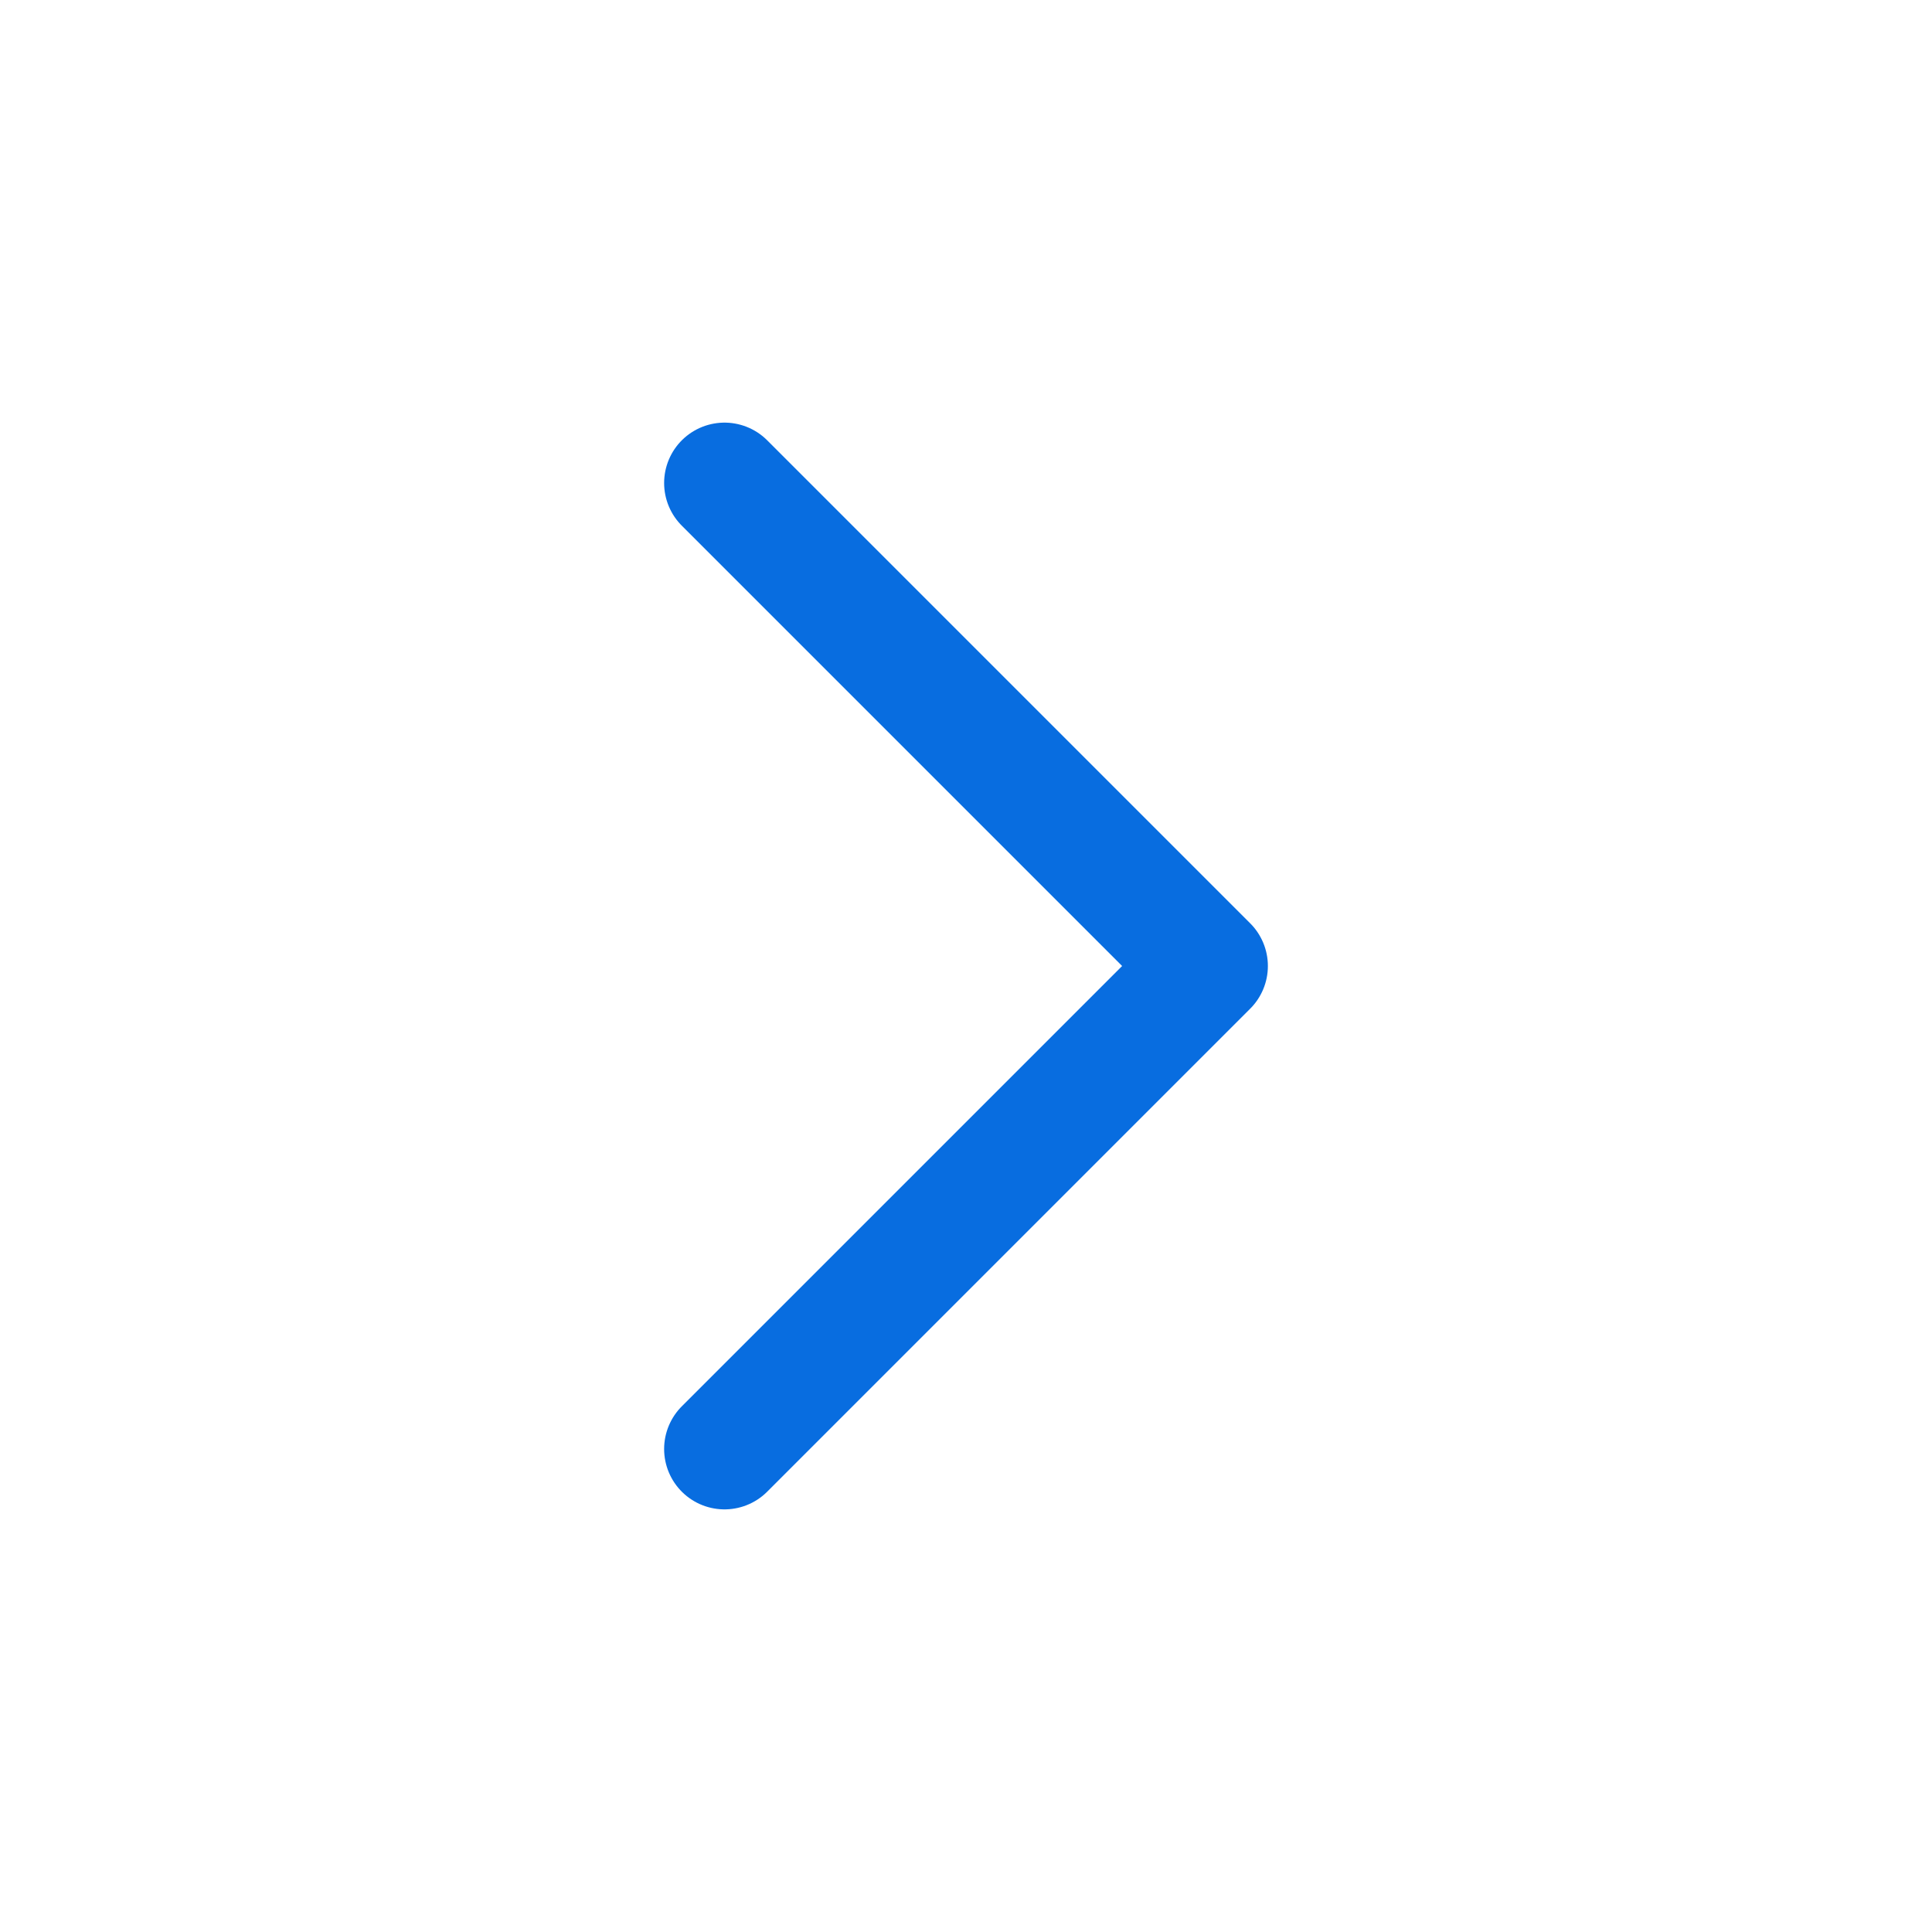
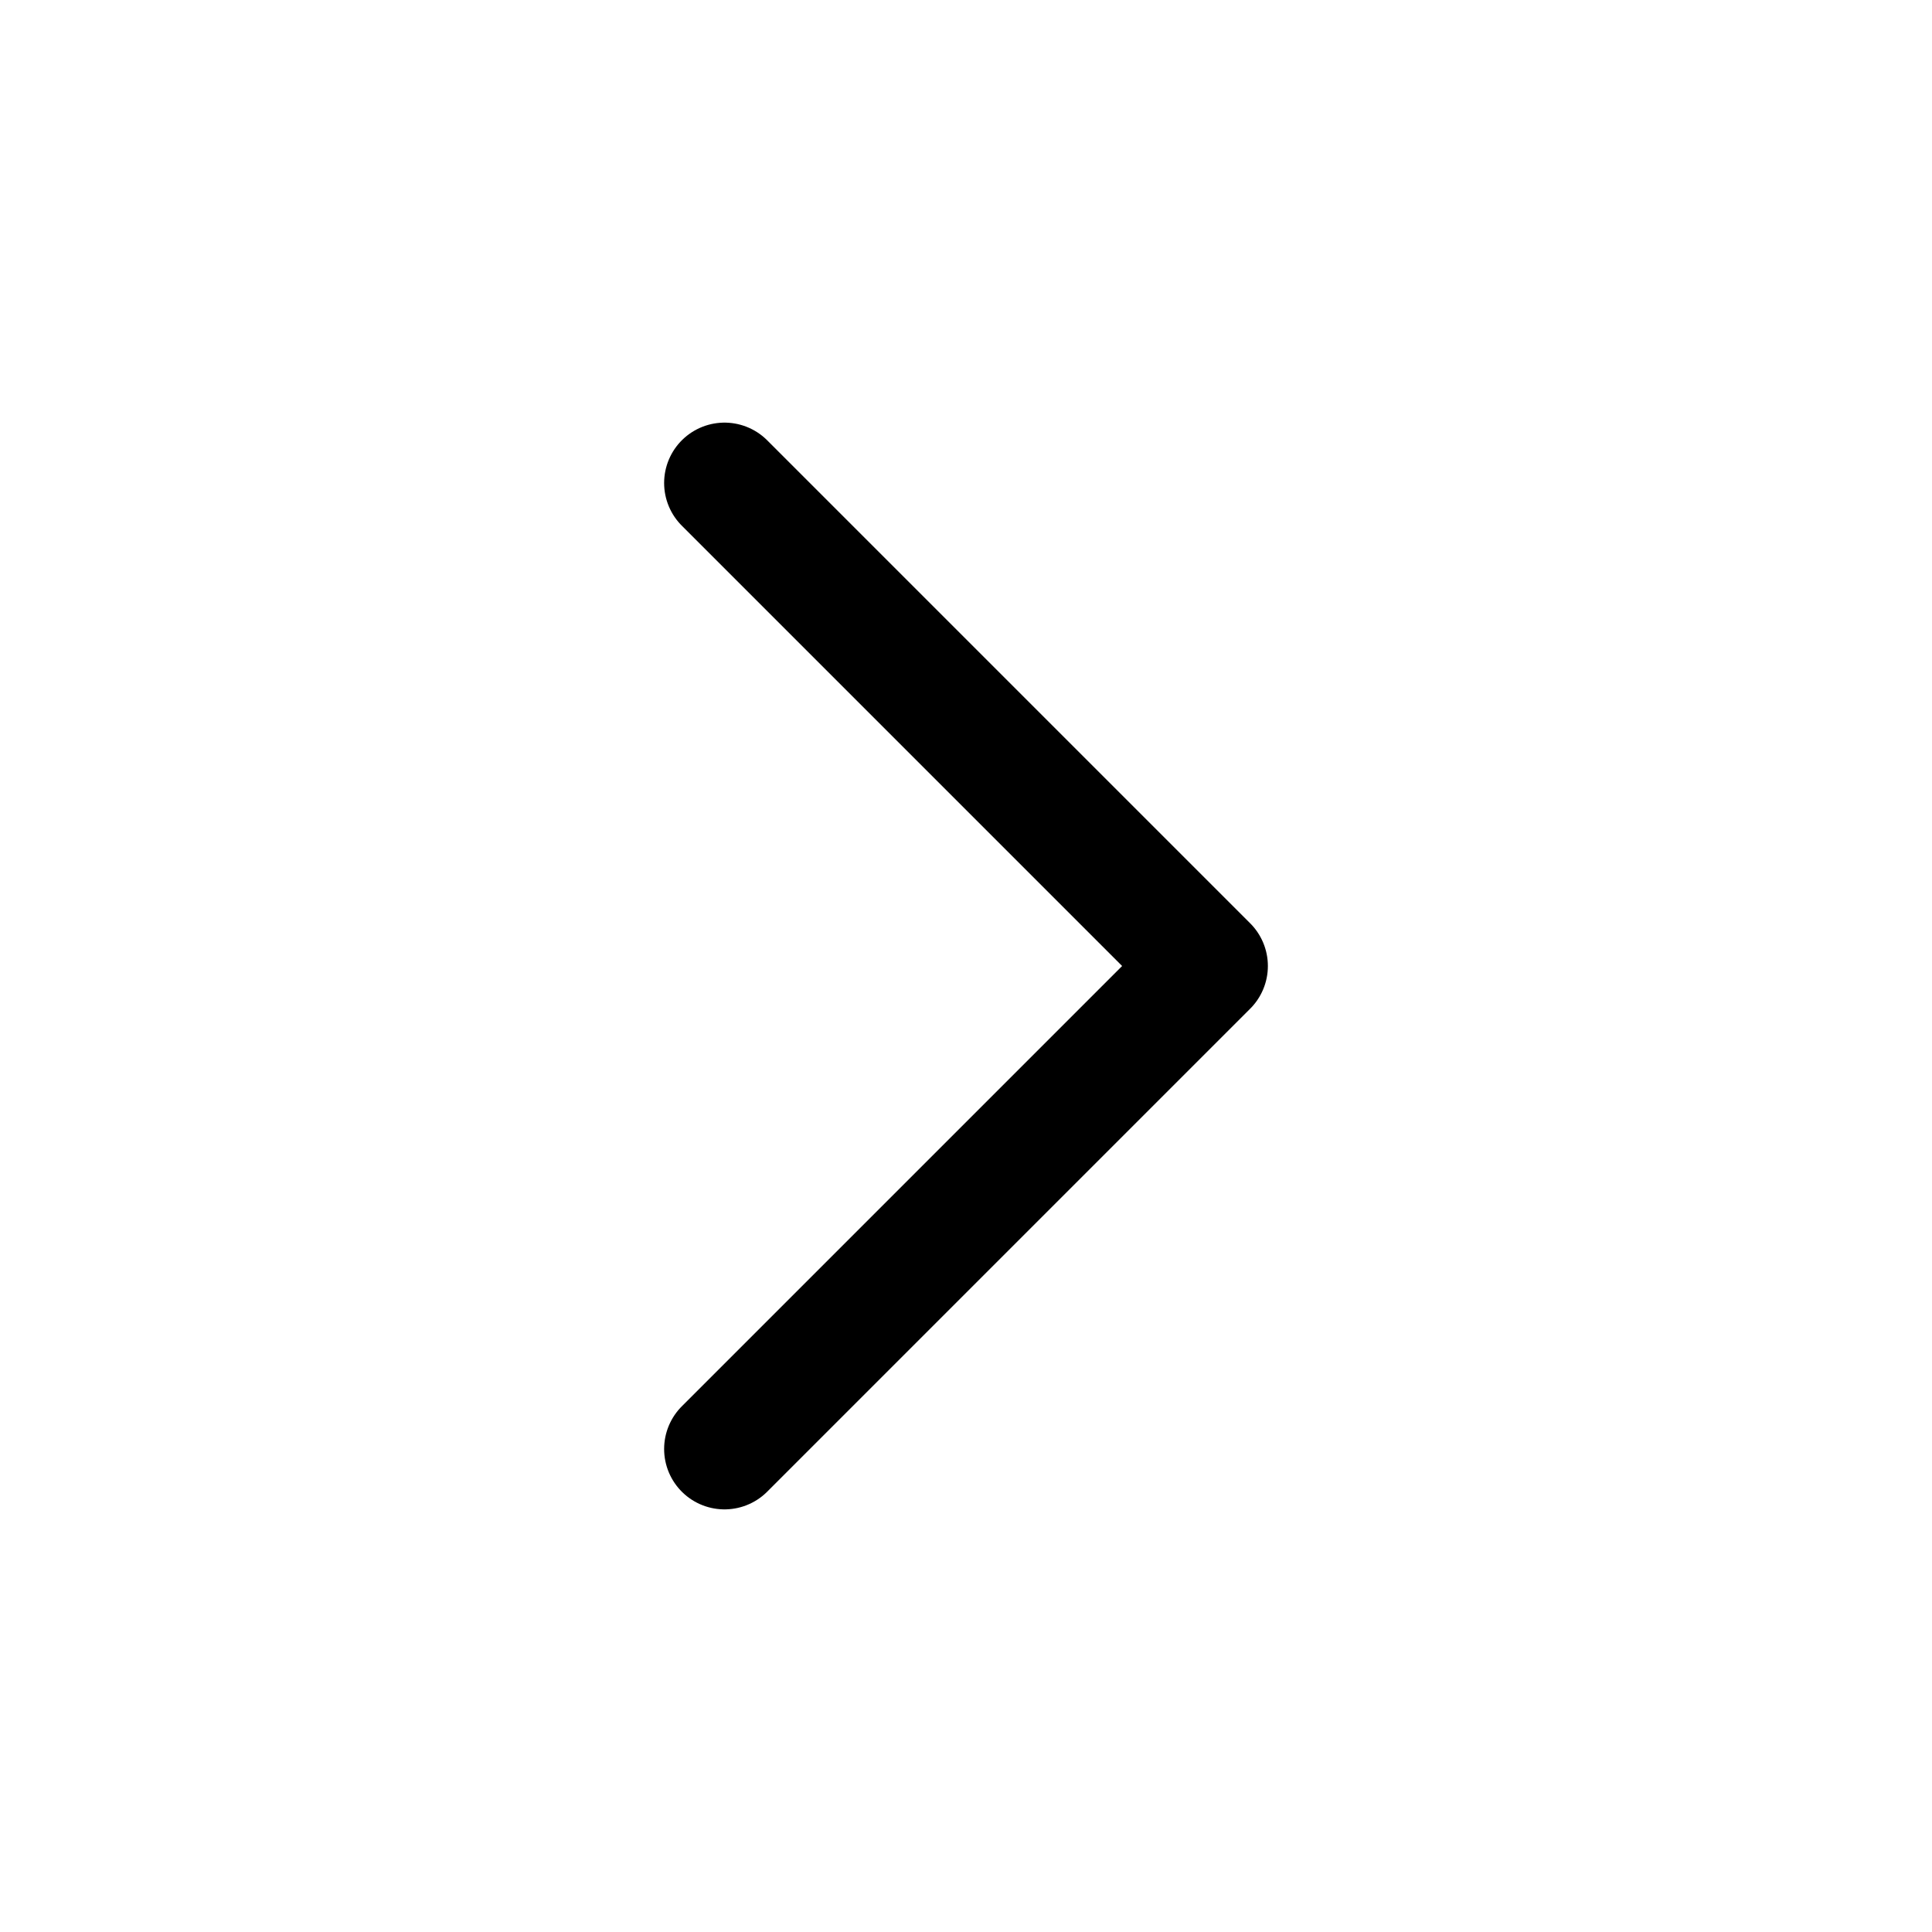
<svg xmlns="http://www.w3.org/2000/svg" width="24" height="24" viewBox="0 0 24 24" fill="none">
-   <path d="m9 18 6-6-6-6" stroke="#086DE0" stroke-width="1.5" stroke-linecap="round" stroke-linejoin="round" />
+   <path d="m9 18 6-6-6-6" stroke="currentColor" stroke-width="1.5" stroke-linecap="round" stroke-linejoin="round" />
</svg>
